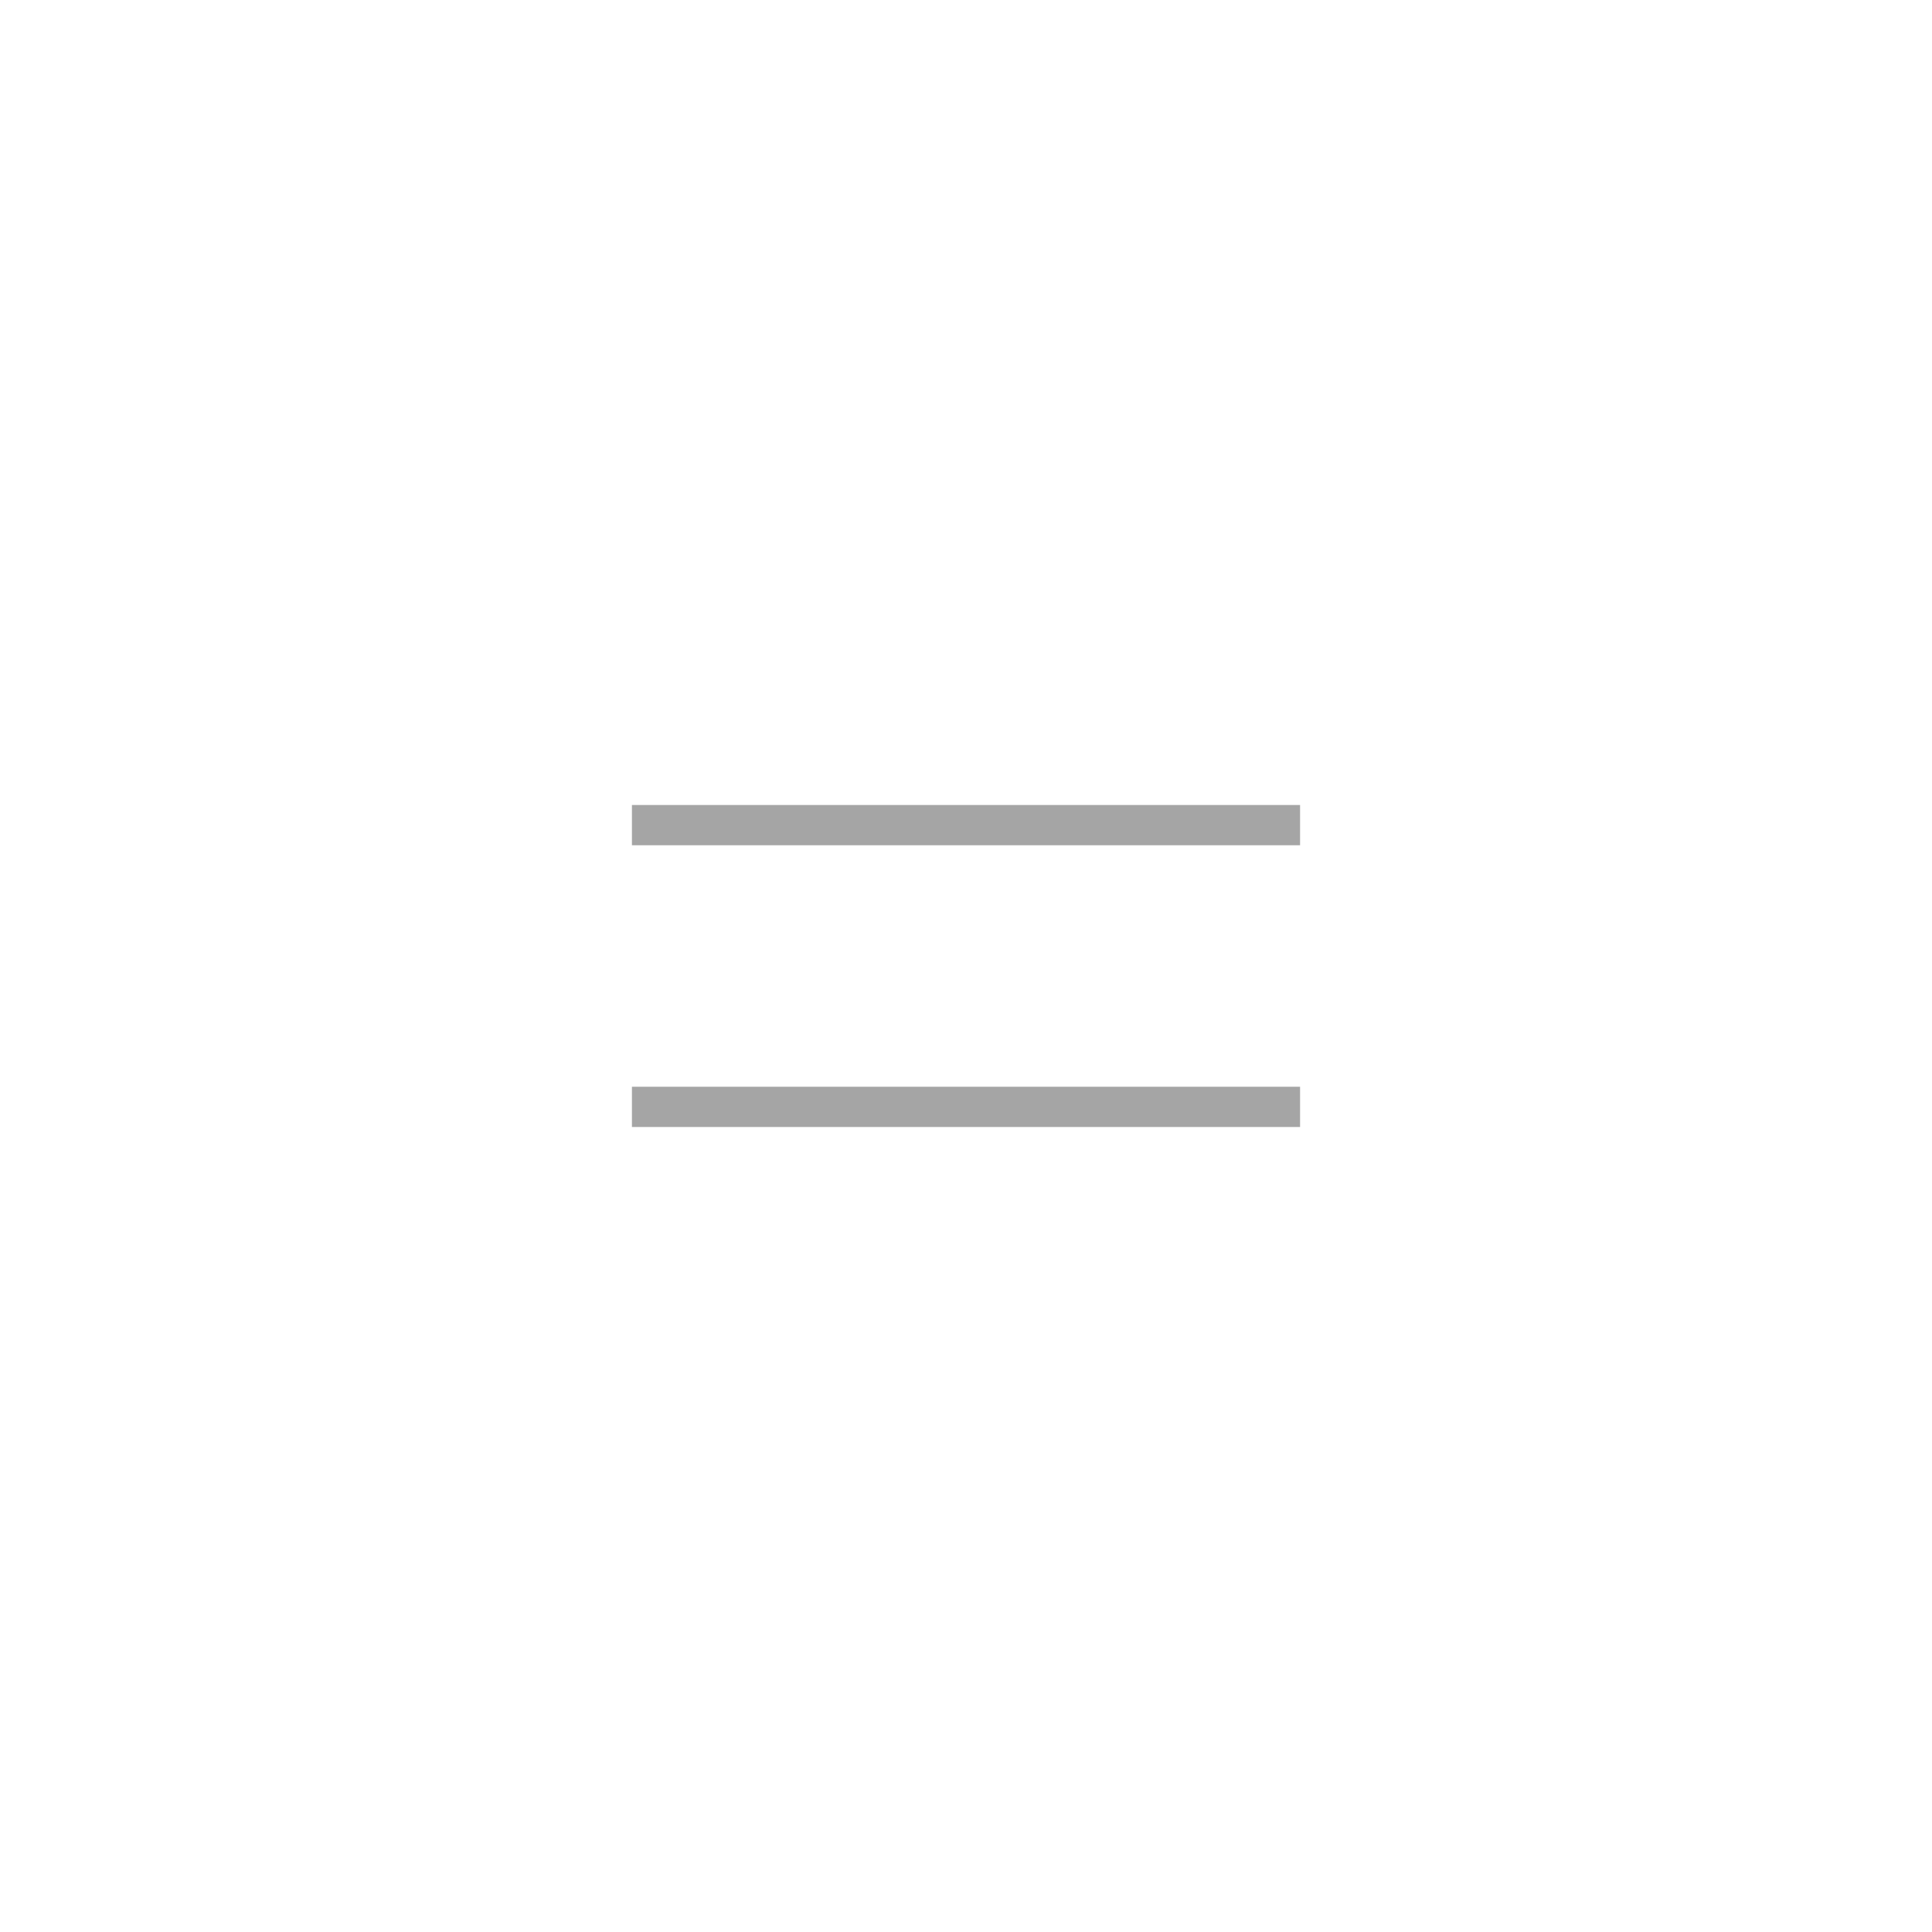
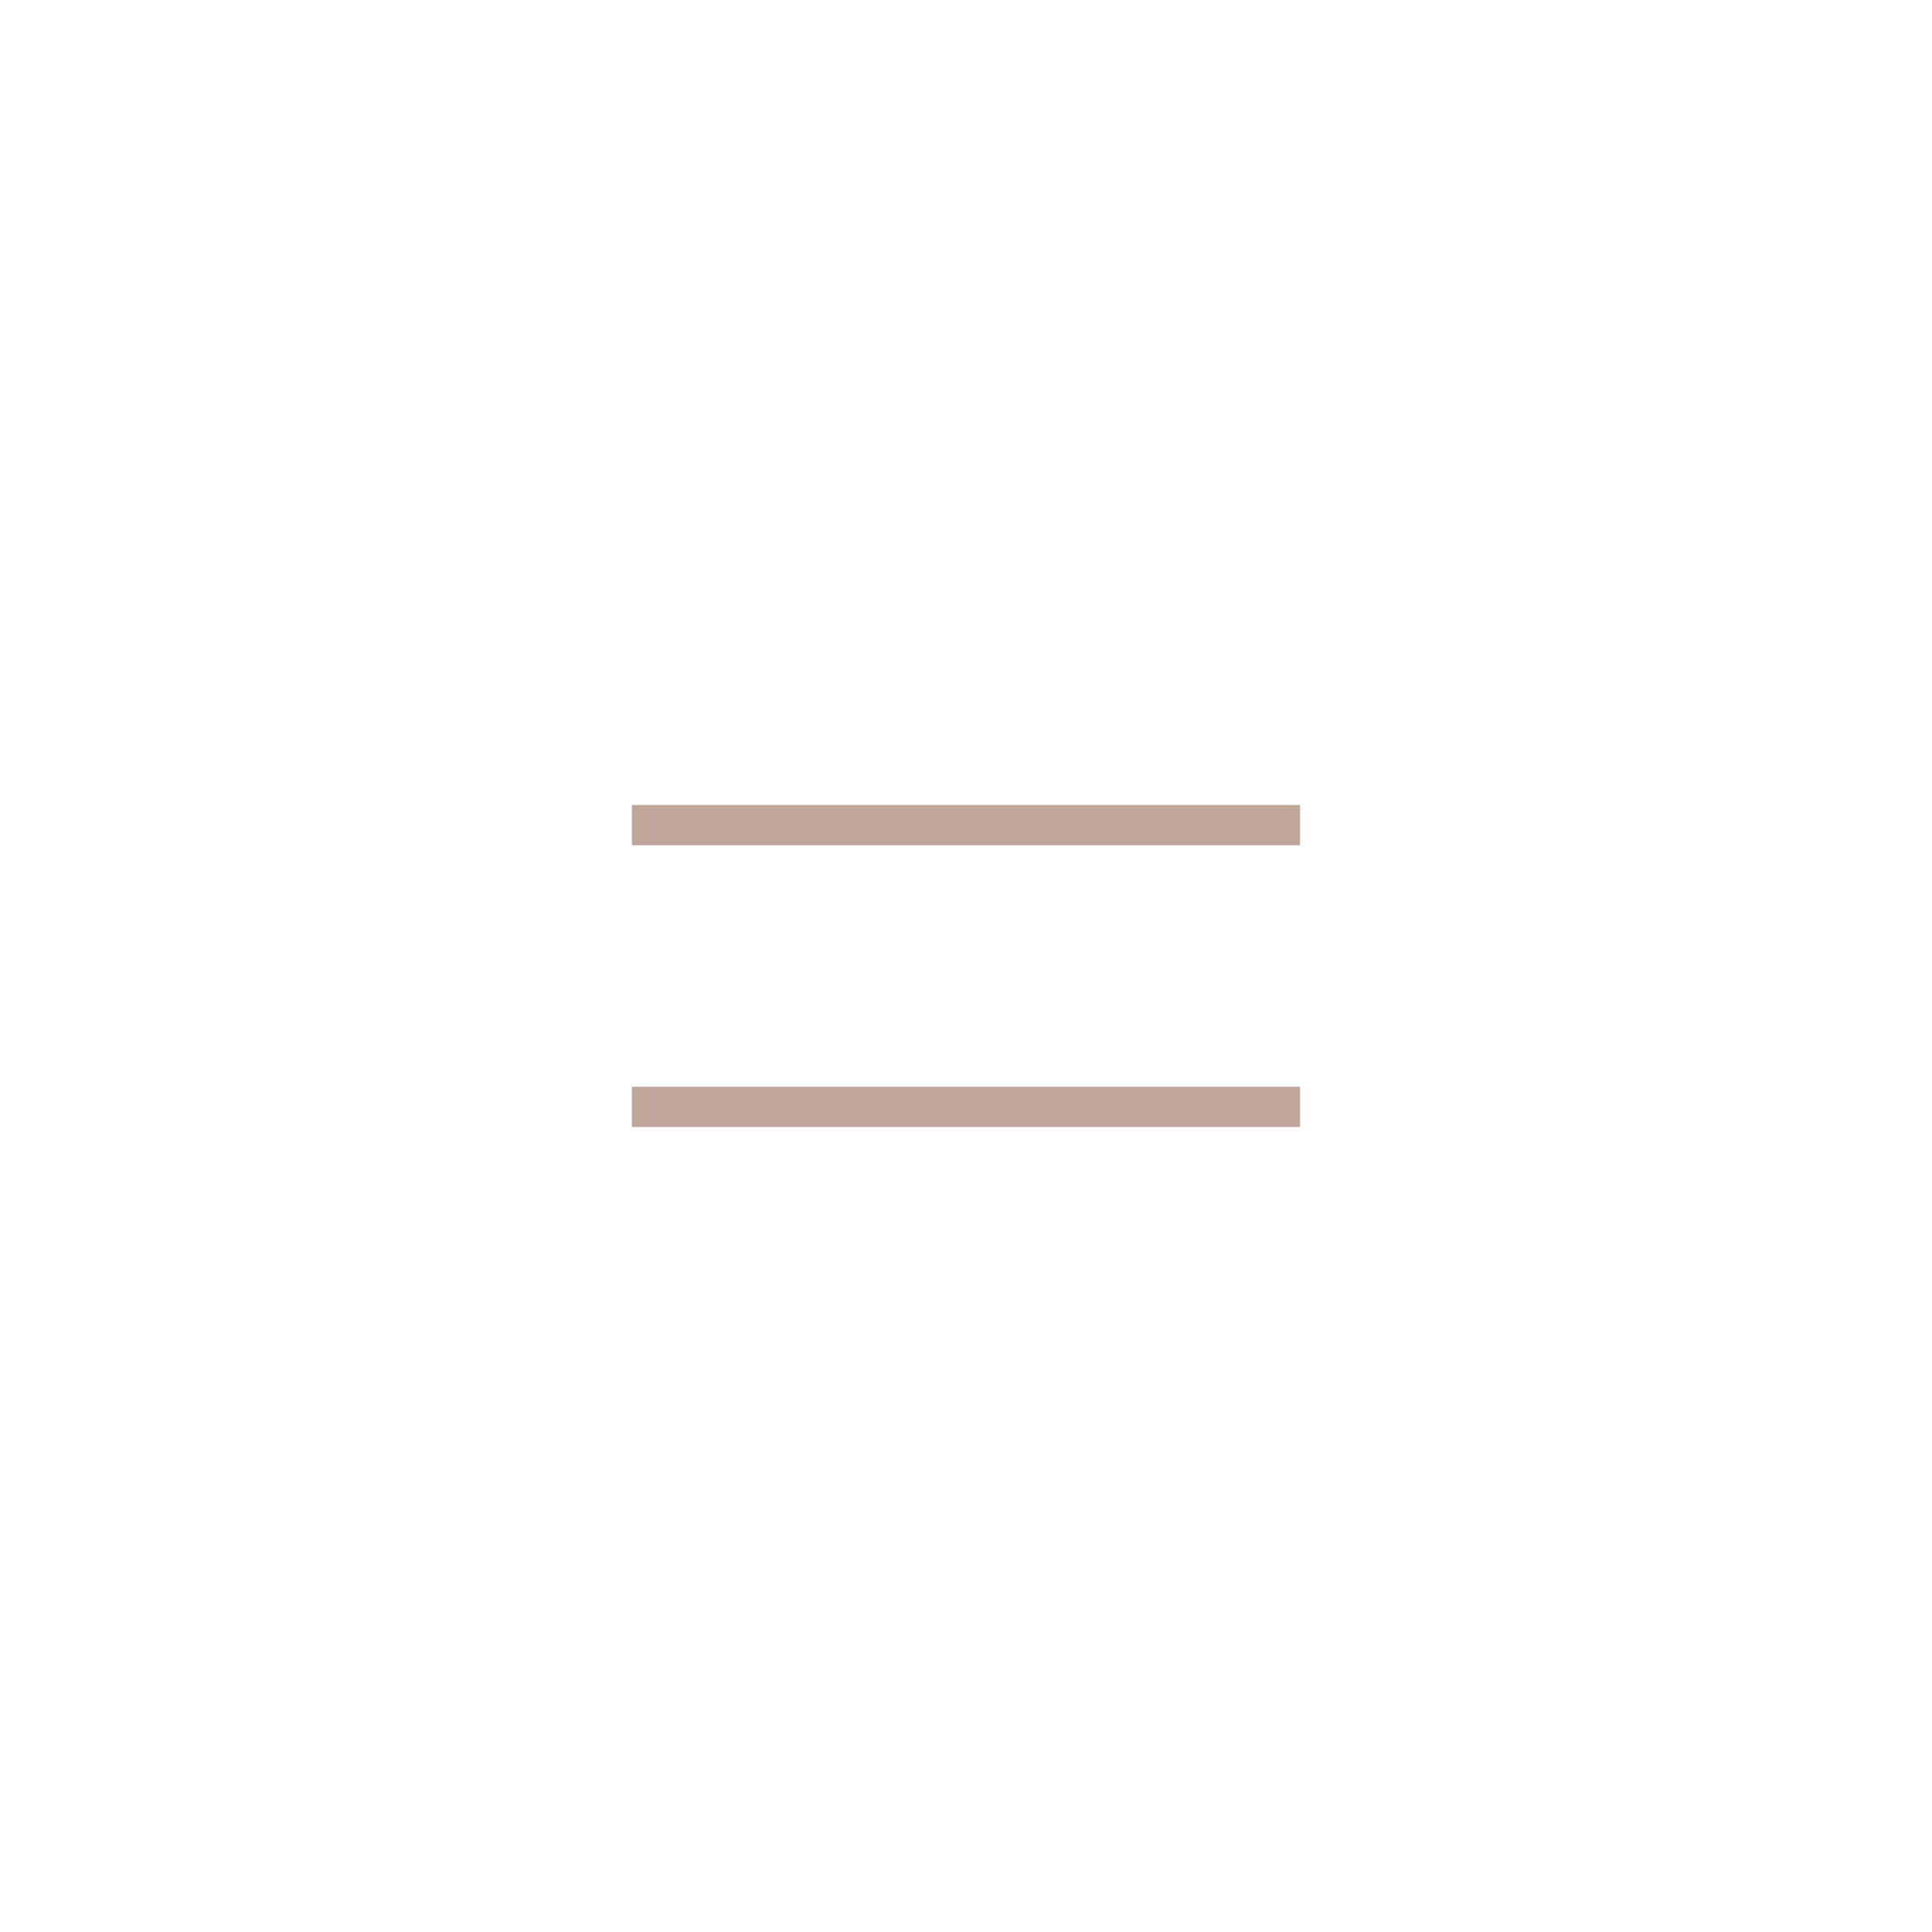
<svg xmlns="http://www.w3.org/2000/svg" version="1.1" id="Layer_1" x="0px" y="0px" viewBox="0 0 48 48" style="enable-background:new 0 0 48 48;" xml:space="preserve">
  <style type="text/css">
- 	.st0{fill:none;stroke:#A5A5A5;stroke-miterlimit:10;}
+ 	.st0{fill:none;stroke:#BFA69A;stroke-miterlimit:10;}
</style>
  <g>
    <line class="st0" x1="15.7" y1="20.5" x2="32.3" y2="20.5" />
    <line class="st0" x1="15.7" y1="27.5" x2="32.3" y2="27.5" />
  </g>
</svg>
